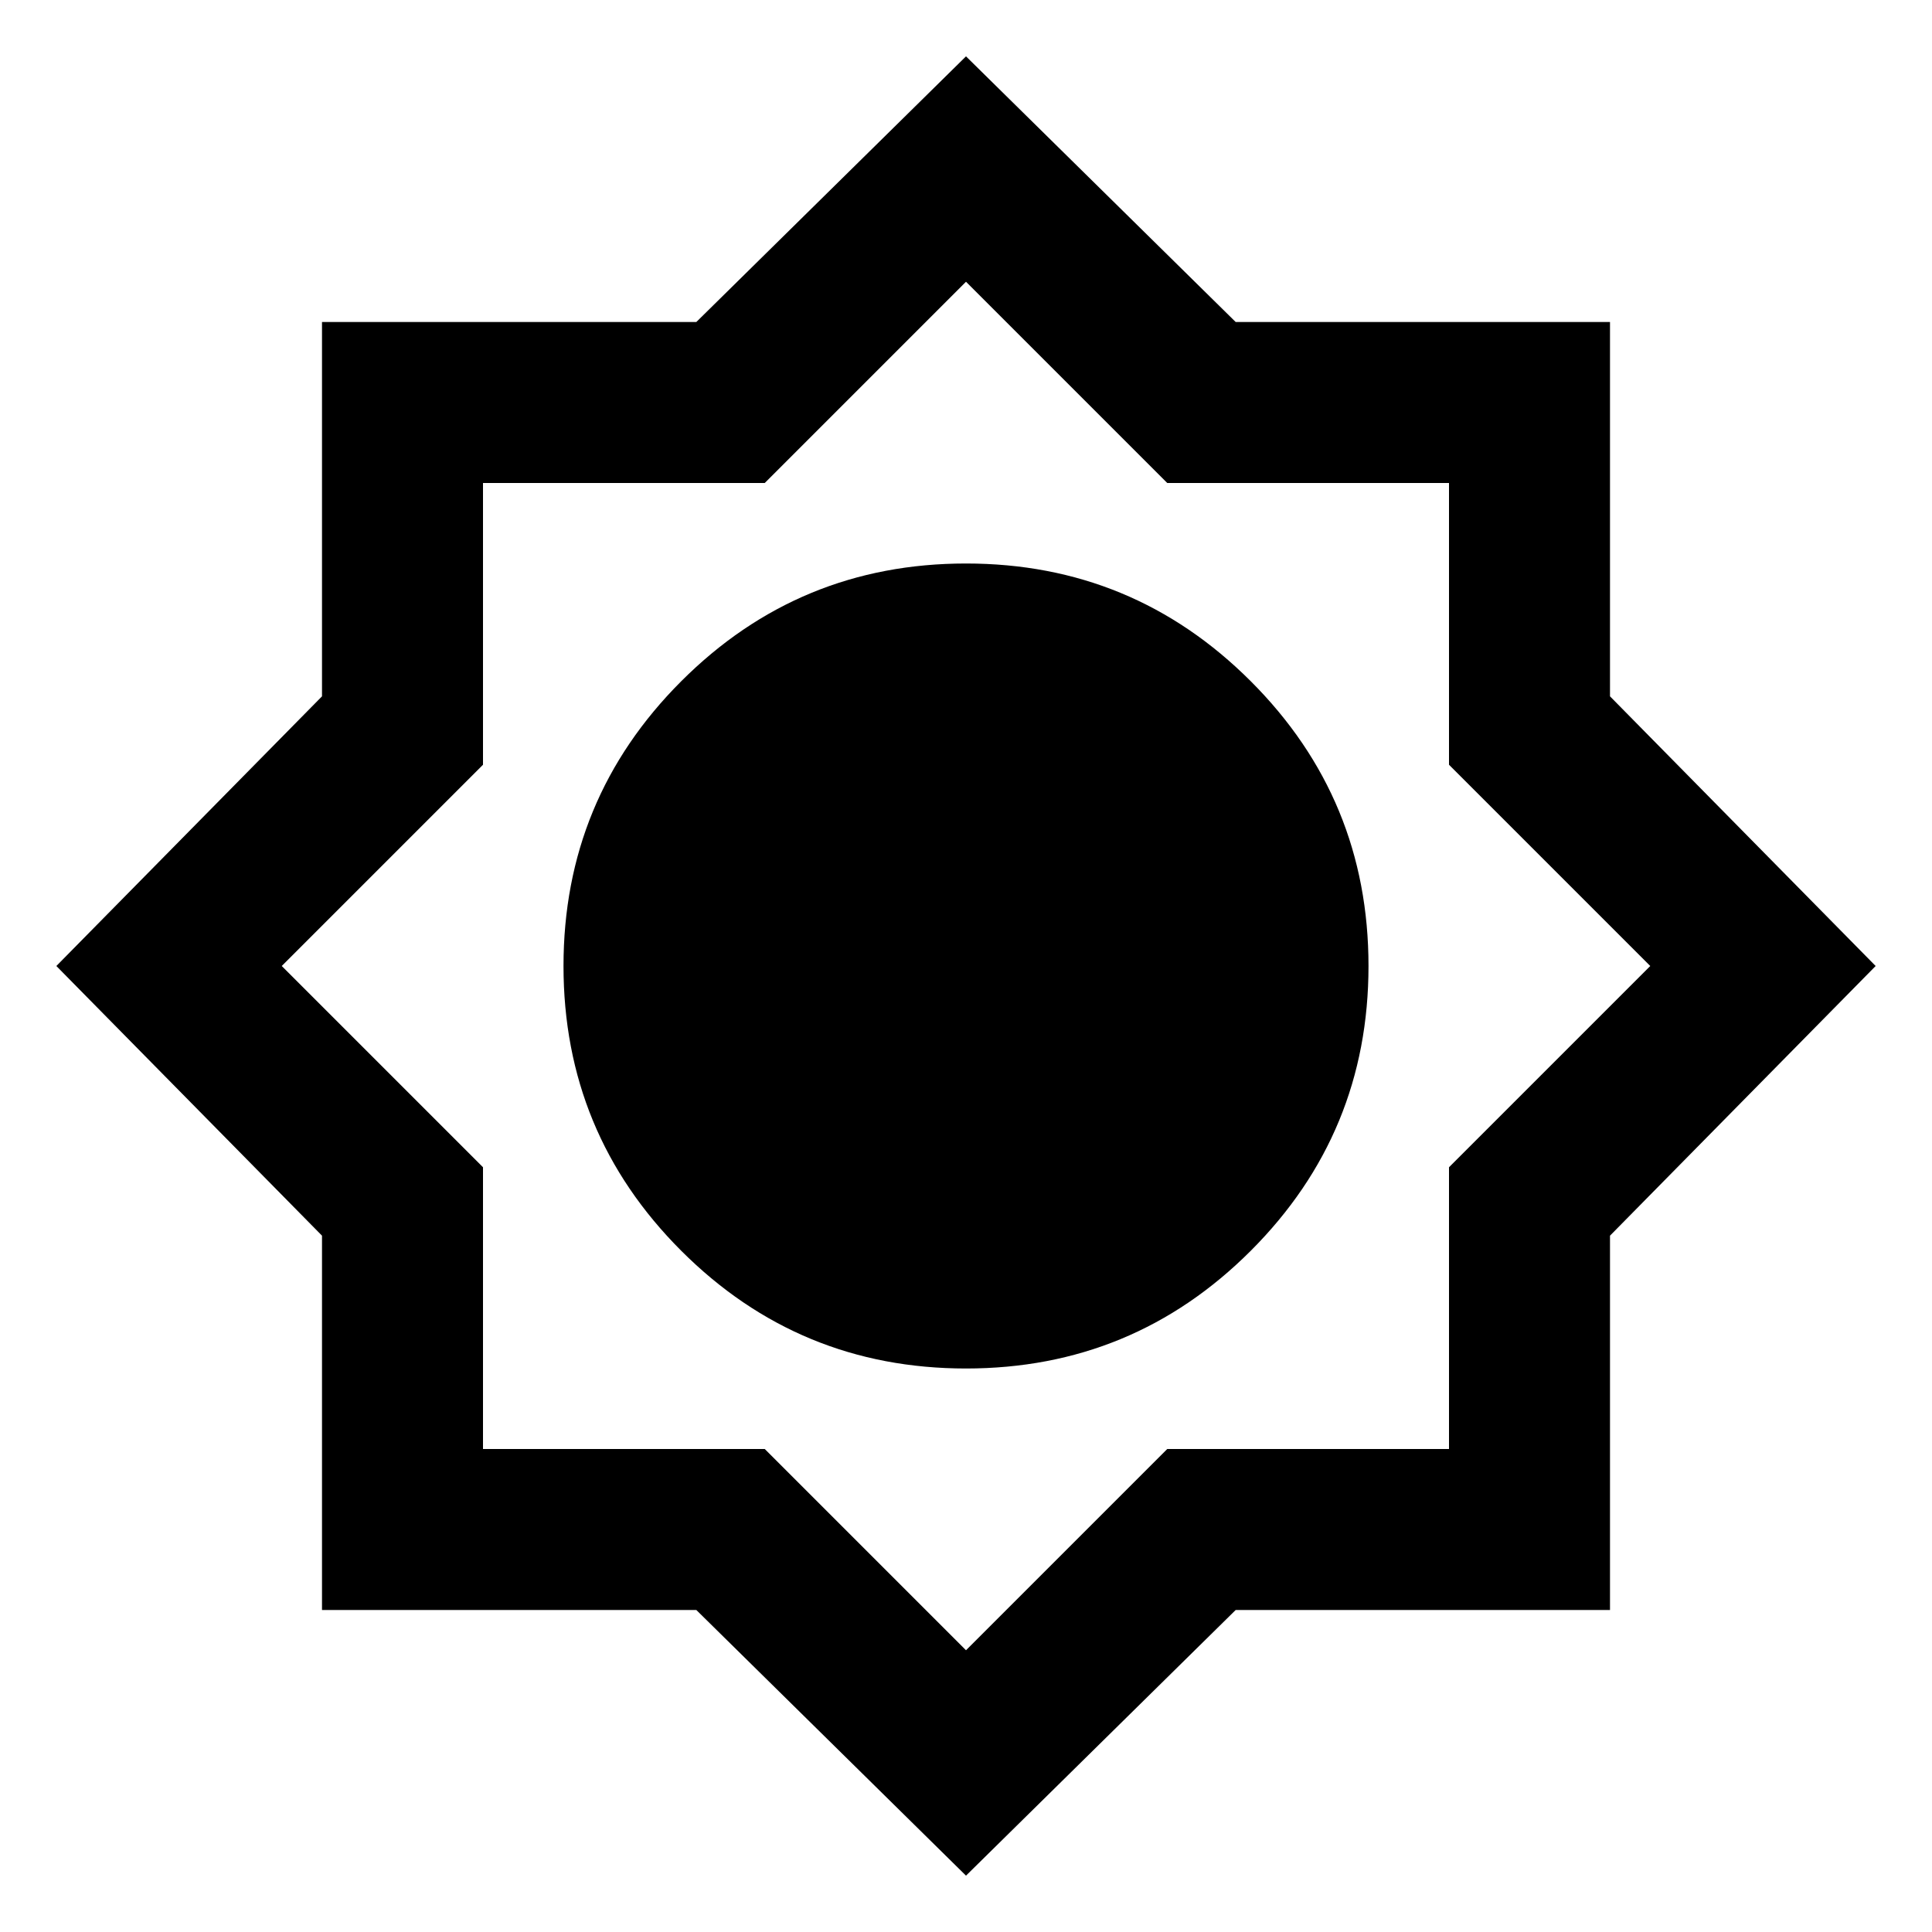
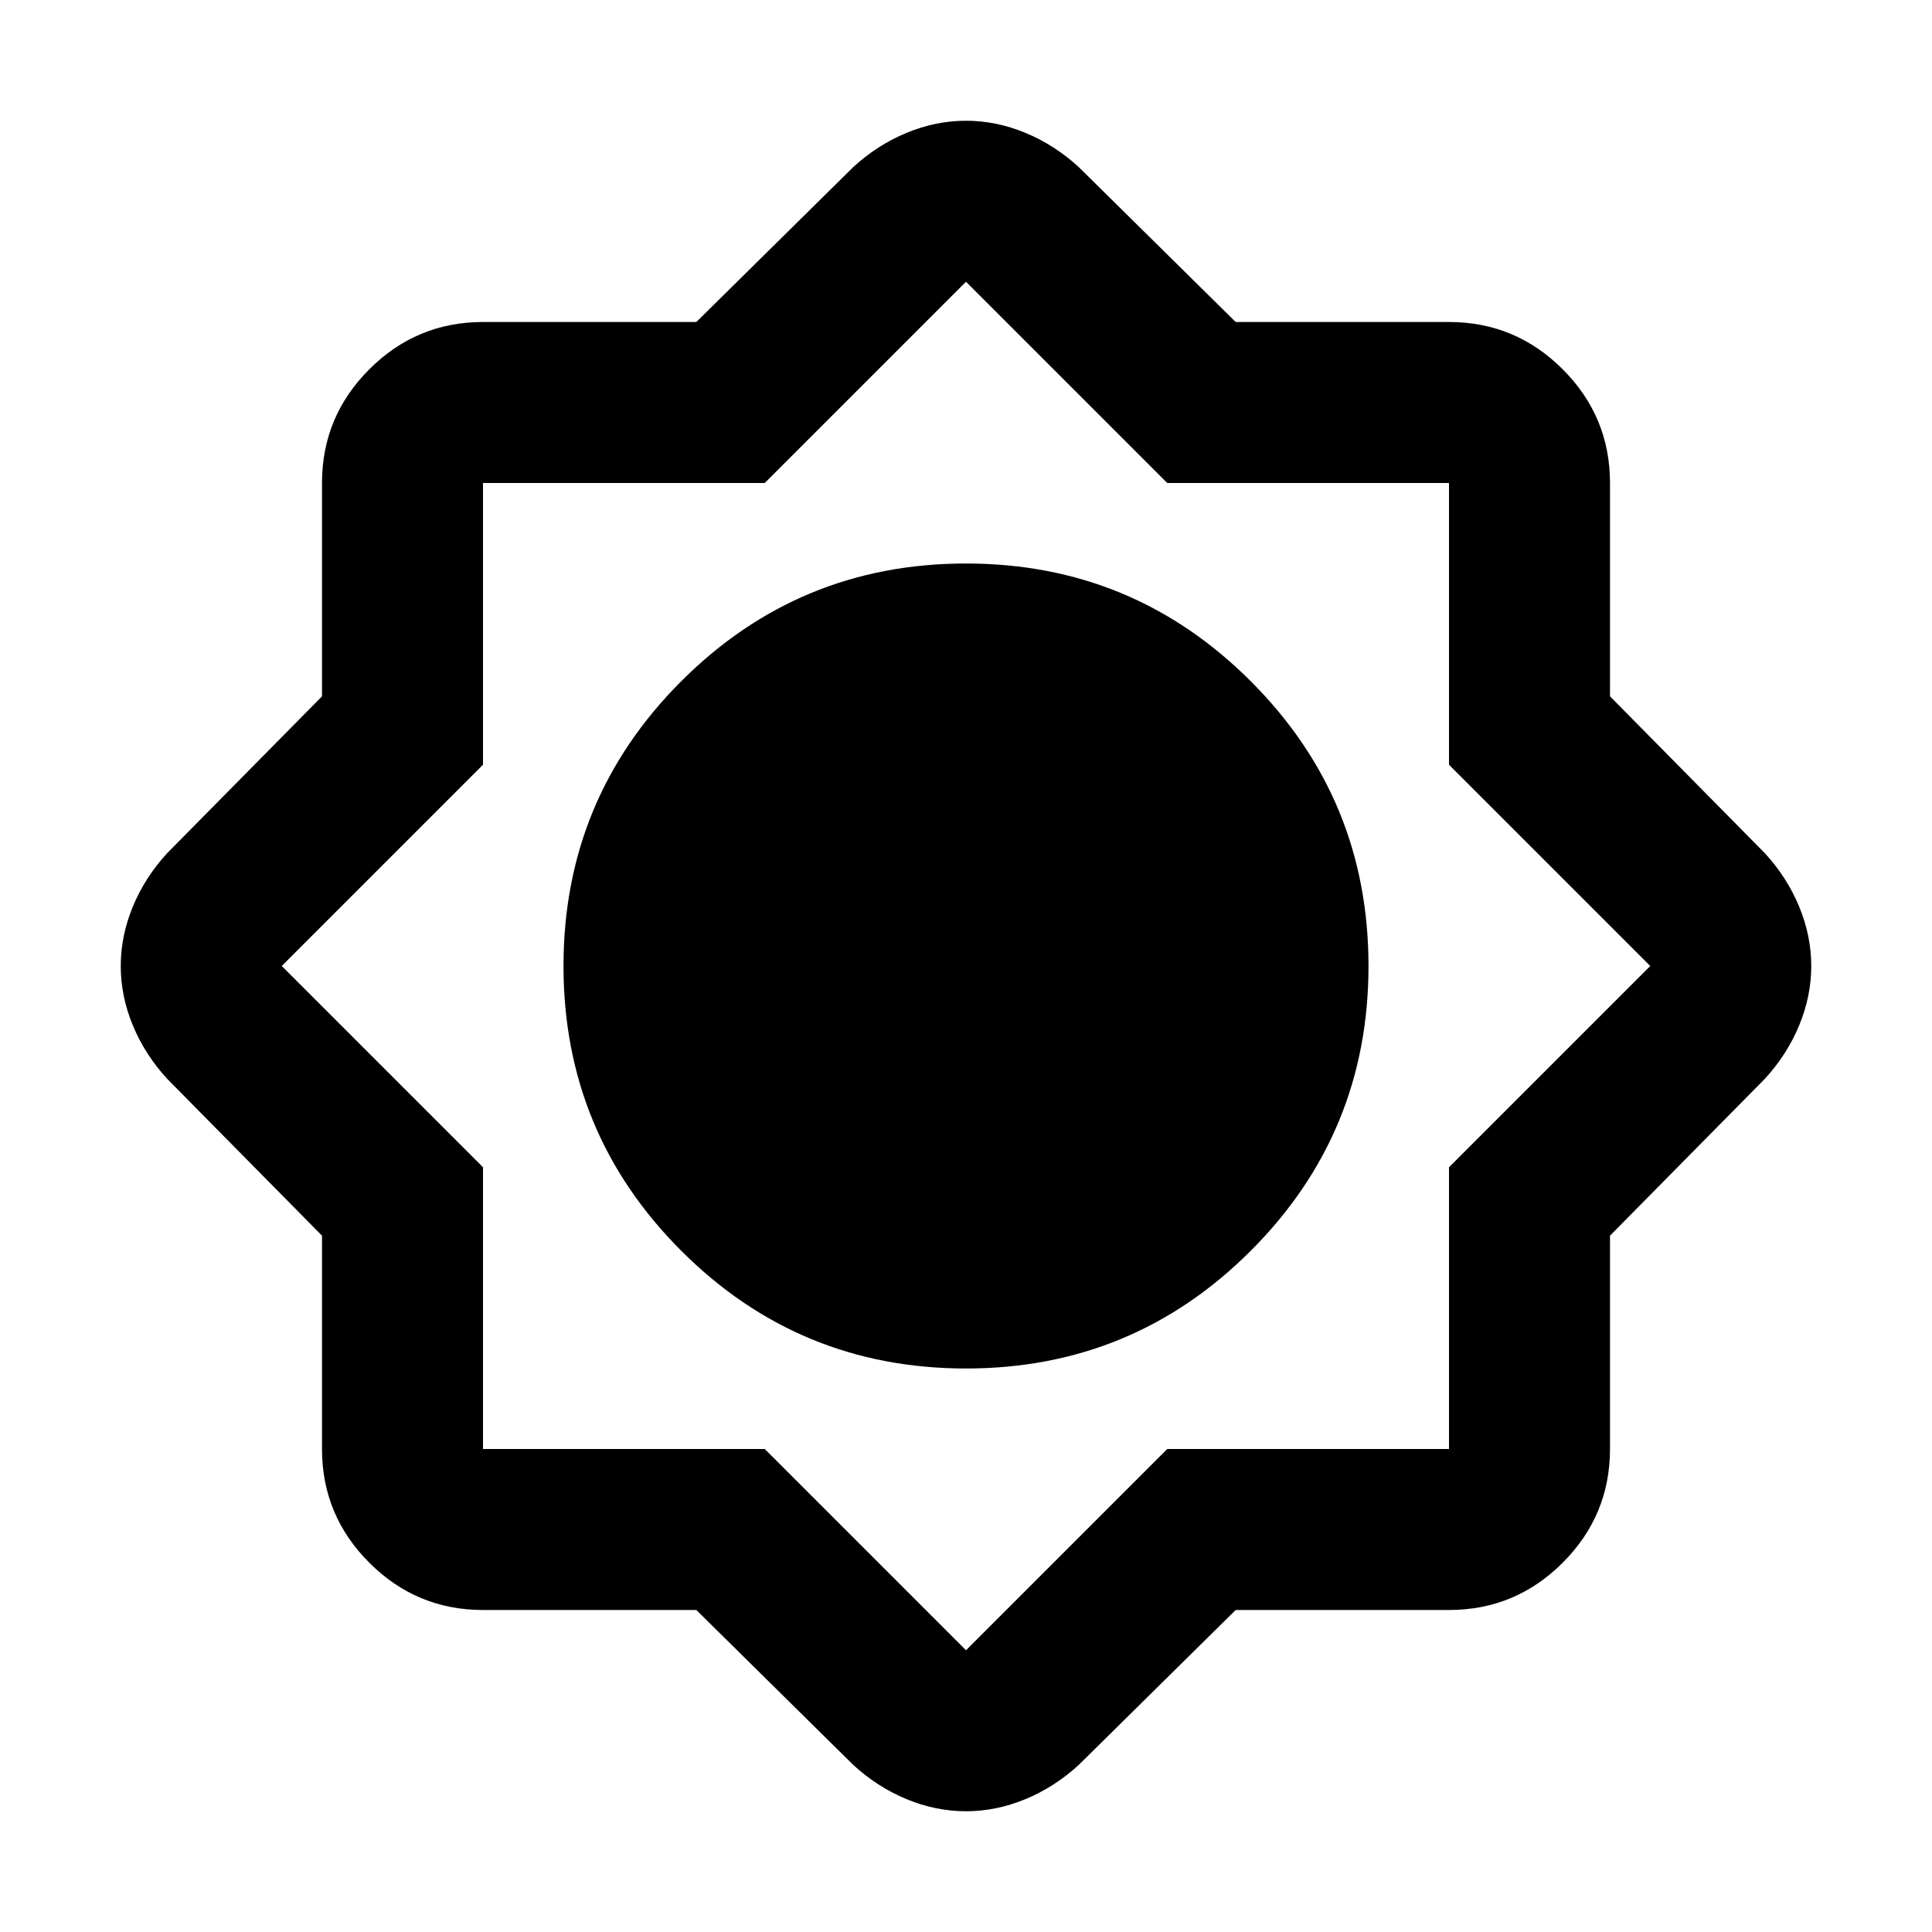
<svg xmlns="http://www.w3.org/2000/svg" height="24px" viewBox="0 -960 960 960" width="24px" fill="currentColor">
-   <path d="M480-28 346-160H160v-186L28-480l132-134v-186h186l134-132 134 132h186v186l132 134-132 134v186H614L480-28Zm0-252q83 0 141.5-58.5T680-480q0-83-58.5-141.5T480-680q-83 0-141.5 58.5T280-480q0 83 58.5 141.5T480-280Zm0-200Zm0 340 100-100h140v-140l100-100-100-100v-140H580L480-820 380-720H240v140L140-480l100 100v140h140l100 100Zm0-340Z" />
+   <path d="M346-160H240q-33 0-56.5-23.5T160-240v-106l-77-78q-11-12-17-26.5T60-480q0-15 6-29.5T83-536l77-78v-106q0-33 23.5-56.5T240-800h106l78-77q12-11 26.5-17t29.5-6q15 0 29.5 6t26.5 17l78 77h106q33 0 56.5 23.5T800-720v106l77 78q11 12 17 26.5t6 29.5q0 15-6 29.5T877-424l-77 78v106q0 33-23.5 56.5T720-160H614l-78 77q-12 11-26.5 17T480-60q-15 0-29.5-6T424-83l-78-77Zm134-120q83 0 141.5-58.5T680-480q0-83-58.5-141.5T480-680q-83 0-141.5 58.5T280-480q0 83 58.5 141.5T480-280Zm0-200ZM380-240l100 100 100-100h140v-140l100-100-100-100v-140H580L480-820 380-720H240v140L140-480l100 100v140h140Zm100-240Z" />
</svg>
